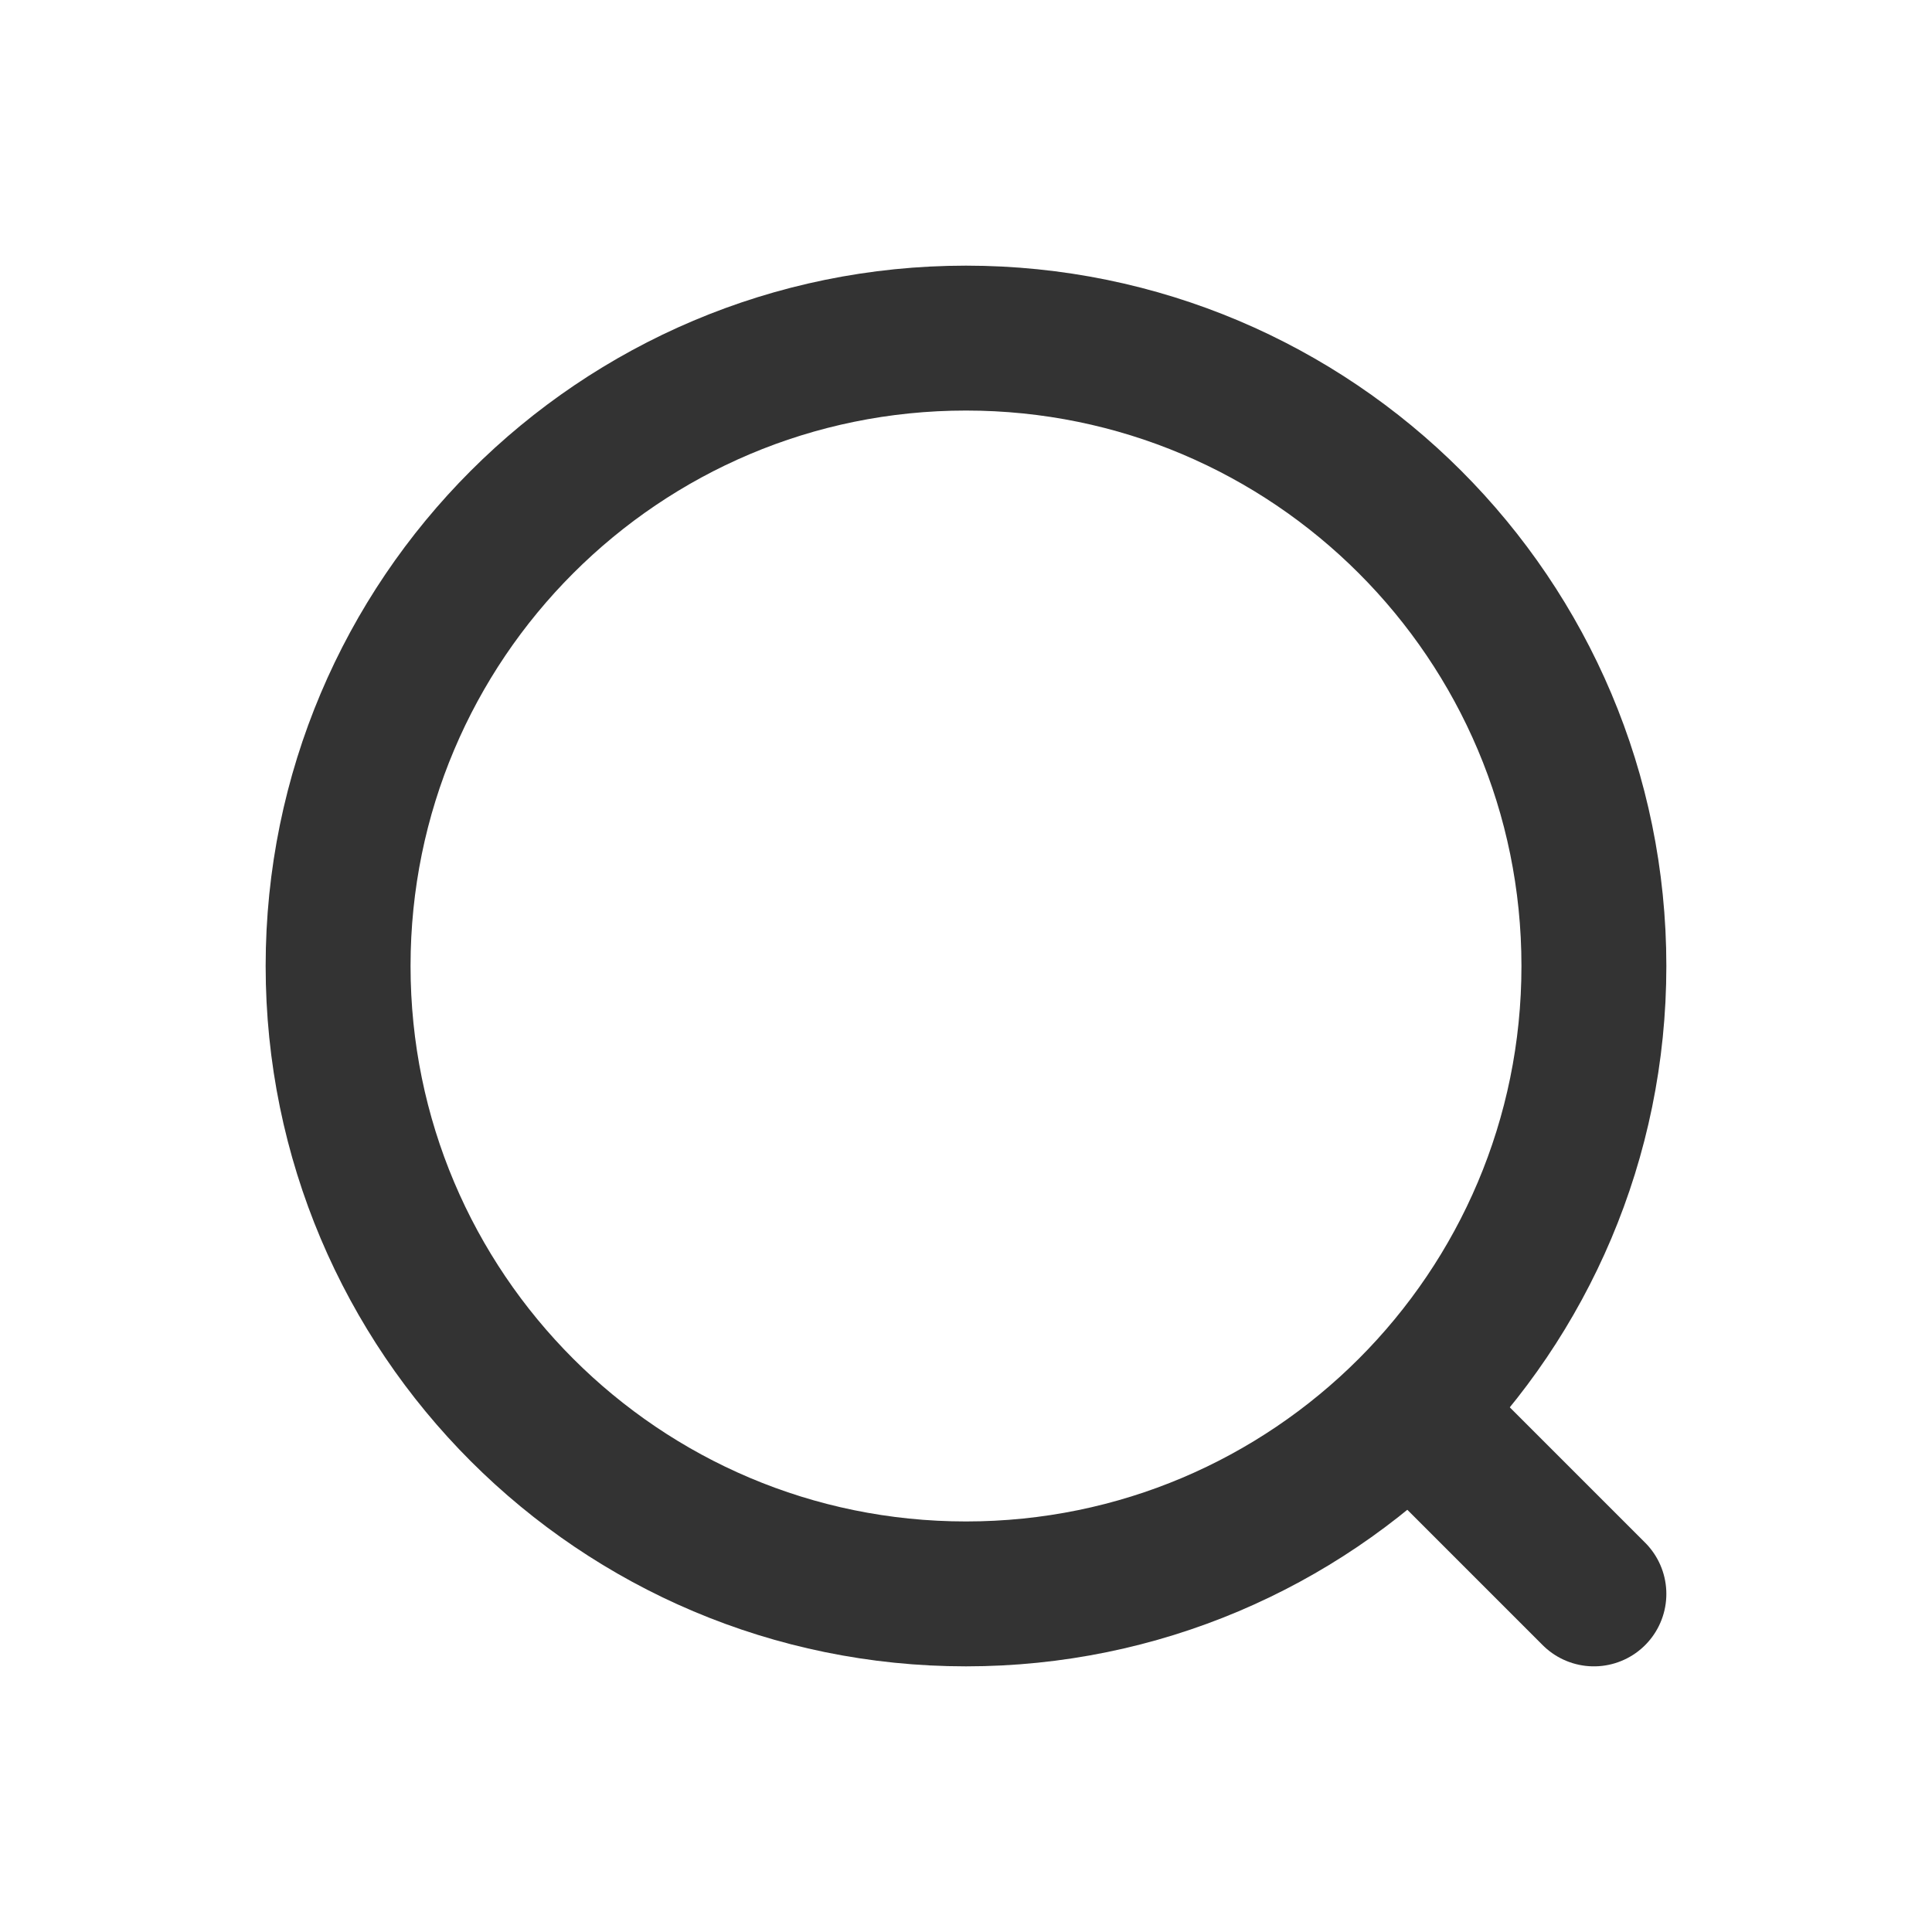
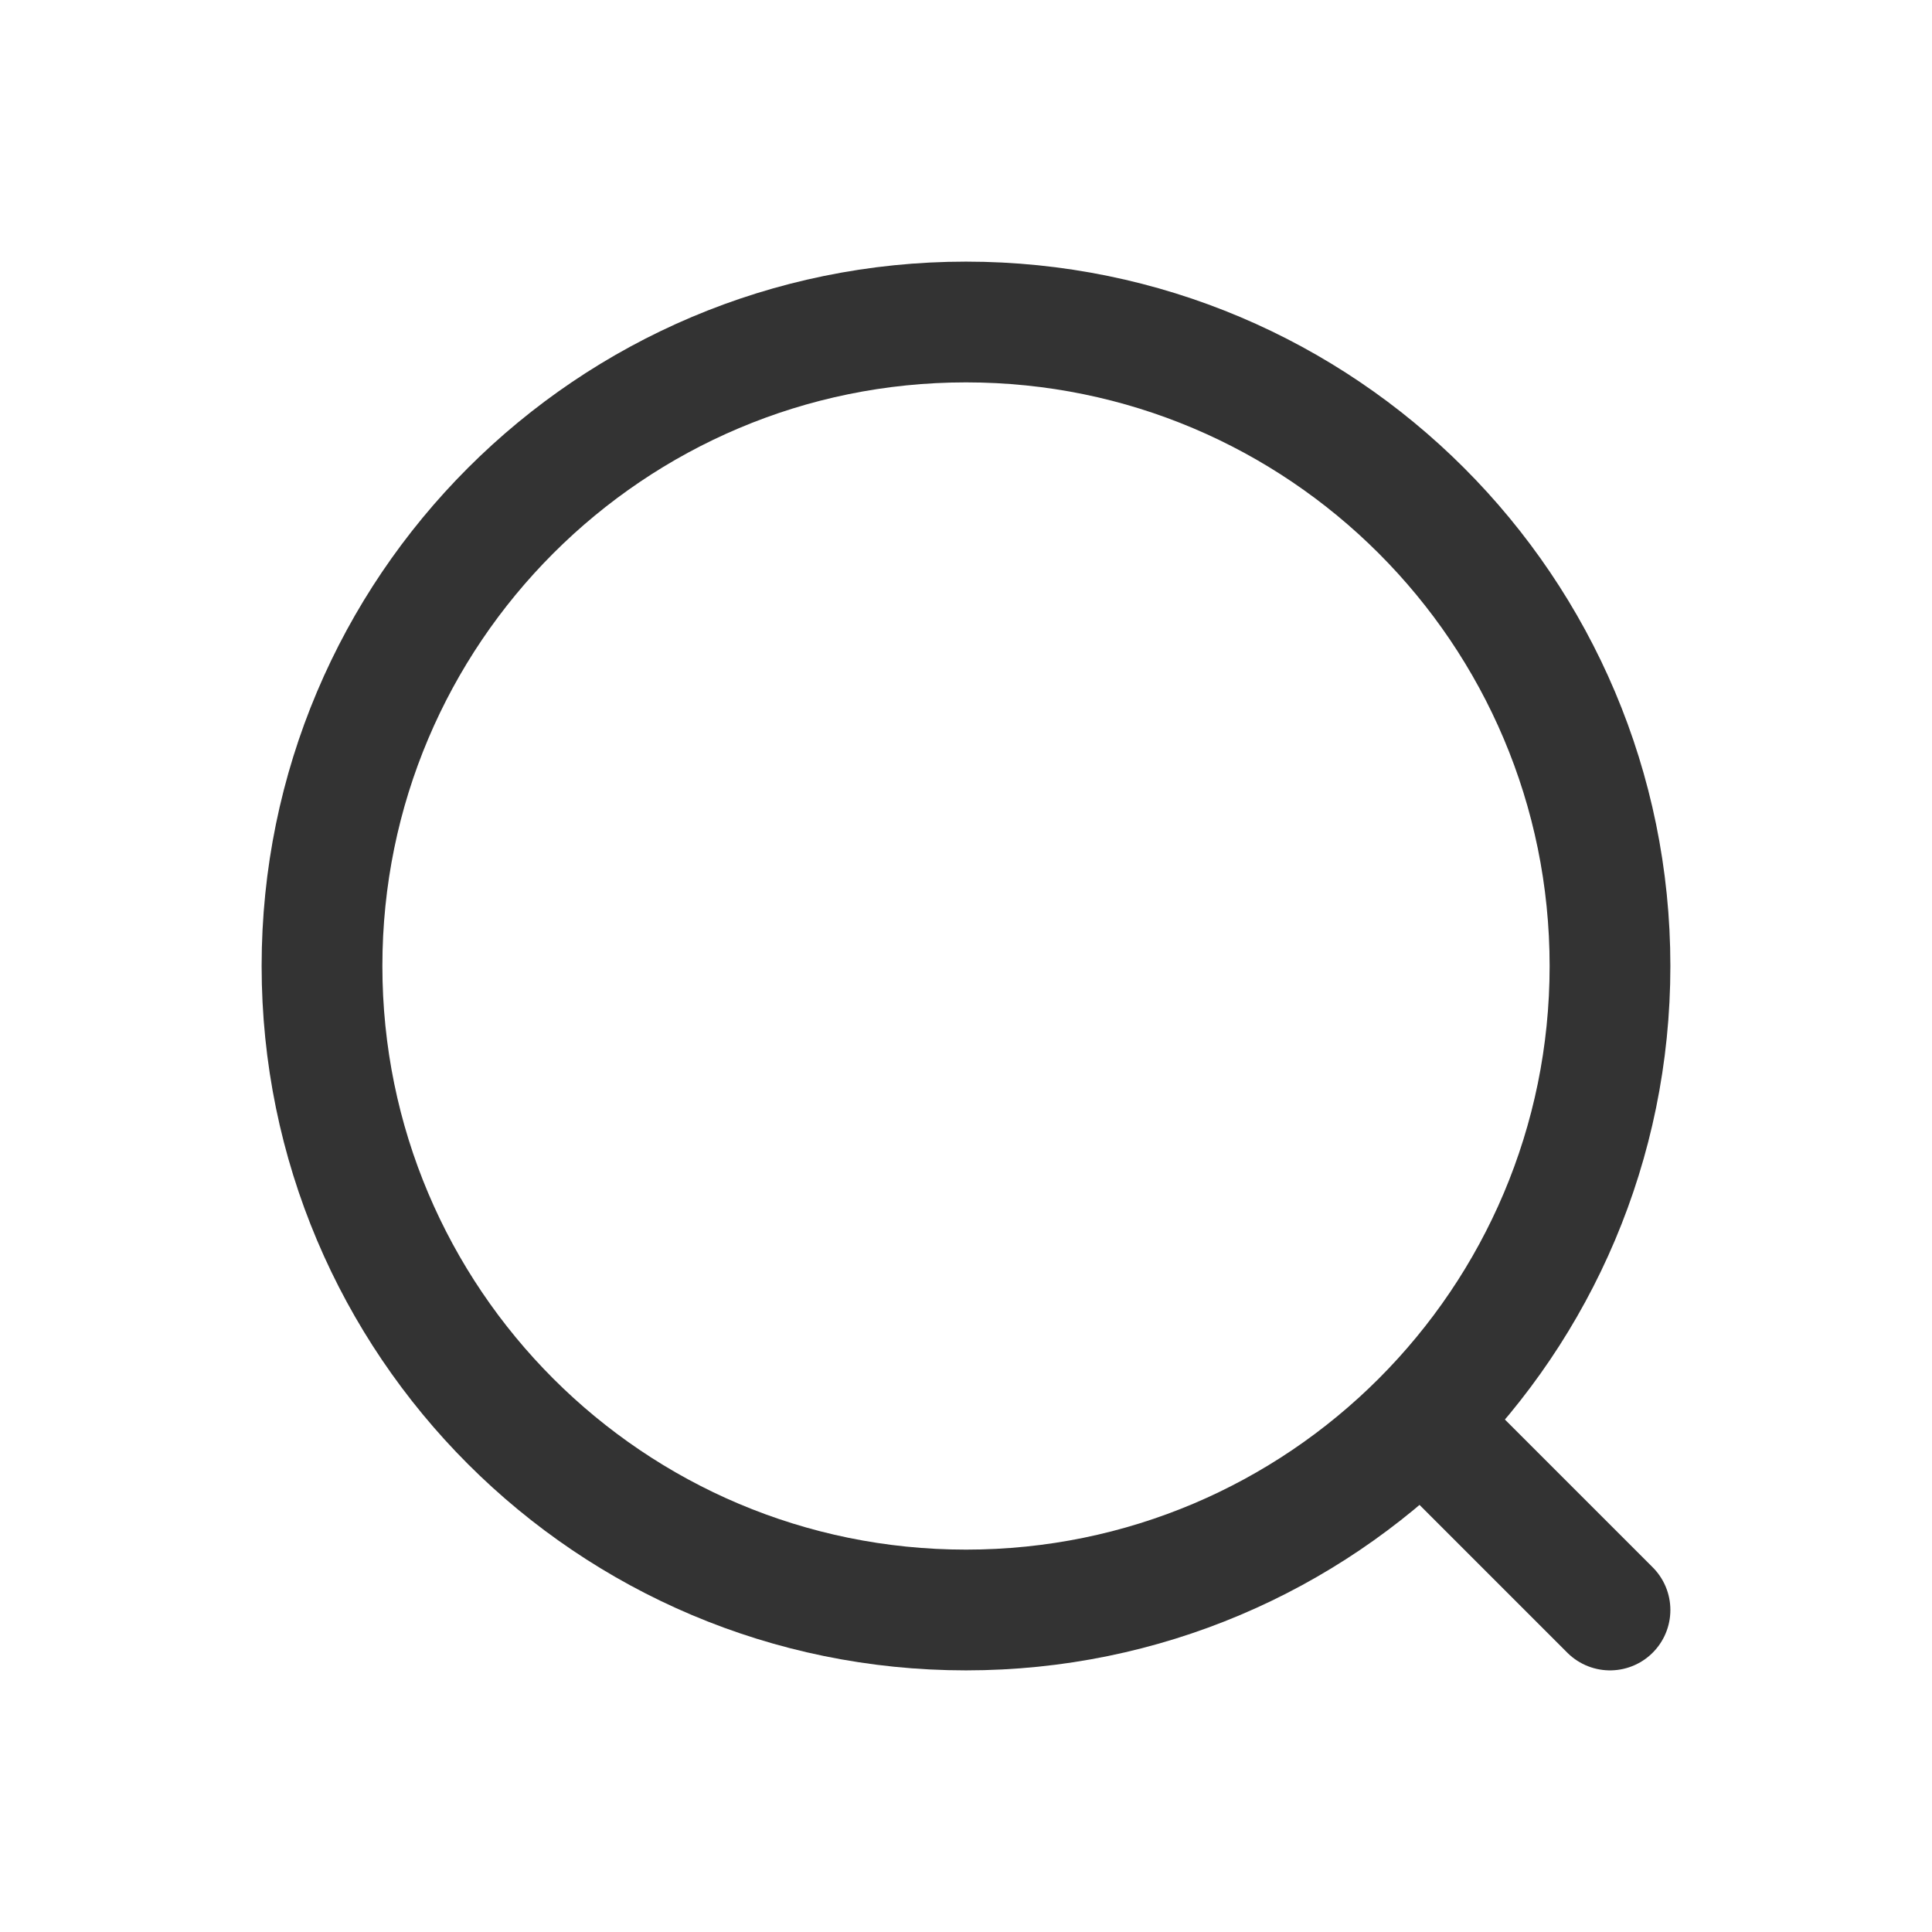
- <svg xmlns="http://www.w3.org/2000/svg" xmlns:xlink="http://www.w3.org/1999/xlink" width="400" height="400" viewBox="0 0 400 400" version="1.1" id="svg5">
+ <svg xmlns="http://www.w3.org/2000/svg" width="240" height="240" id="svg5" version="1.1">
  <defs id="defs2">
-     <linearGradient xlink:href="#prefix__a" id="prefix__c" x1="50" y1="350" x2="350" y2="50" gradientUnits="userSpaceOnUse" gradientTransform="matrix(0.9999959,0,0,0.9999976,2.0259283e-4,1.2196504e-4)" />
-     <linearGradient id="prefix__a">
-       <stop offset="0" stop-color="#3b41ff" id="stop7" style="stop-color:#3131ff;stop-opacity:1" />
-       <stop offset="1" stop-color="#34ccff" id="stop9" style="stop-color:#4ad3ff;stop-opacity:1" />
-     </linearGradient>
-   </defs>
+     </defs>
  <g id="layer1">
-     <circle style="fill:none;stroke:#333333;stroke-width:30;stroke-linecap:round;stroke-linejoin:round;stroke-miterlimit:4;stroke-dasharray:none" id="path849" cx="200" cy="200" r="130" />
-     <path style="fill:none;stroke:#333333;stroke-width:30;stroke-linecap:round;stroke-linejoin:miter;stroke-miterlimit:4;stroke-dasharray:none;stroke-opacity:1" d="M 330,330 300,300" id="path1124" />
+     <circle style="fill:none;fill-opacity:0.991;stroke:#333333;stroke-width:15;stroke-linecap:round;stroke-linejoin:round" id="path846" cx="120" cy="120" r="80" />
+     <path style="fill:none;stroke:#333333;stroke-width:15;stroke-linecap:round;stroke-linejoin:miter;stroke-opacity:1;stroke-miterlimit:4;stroke-dasharray:none" d="M 200,200 180,180" id="path881" />
  </g>
</svg>
